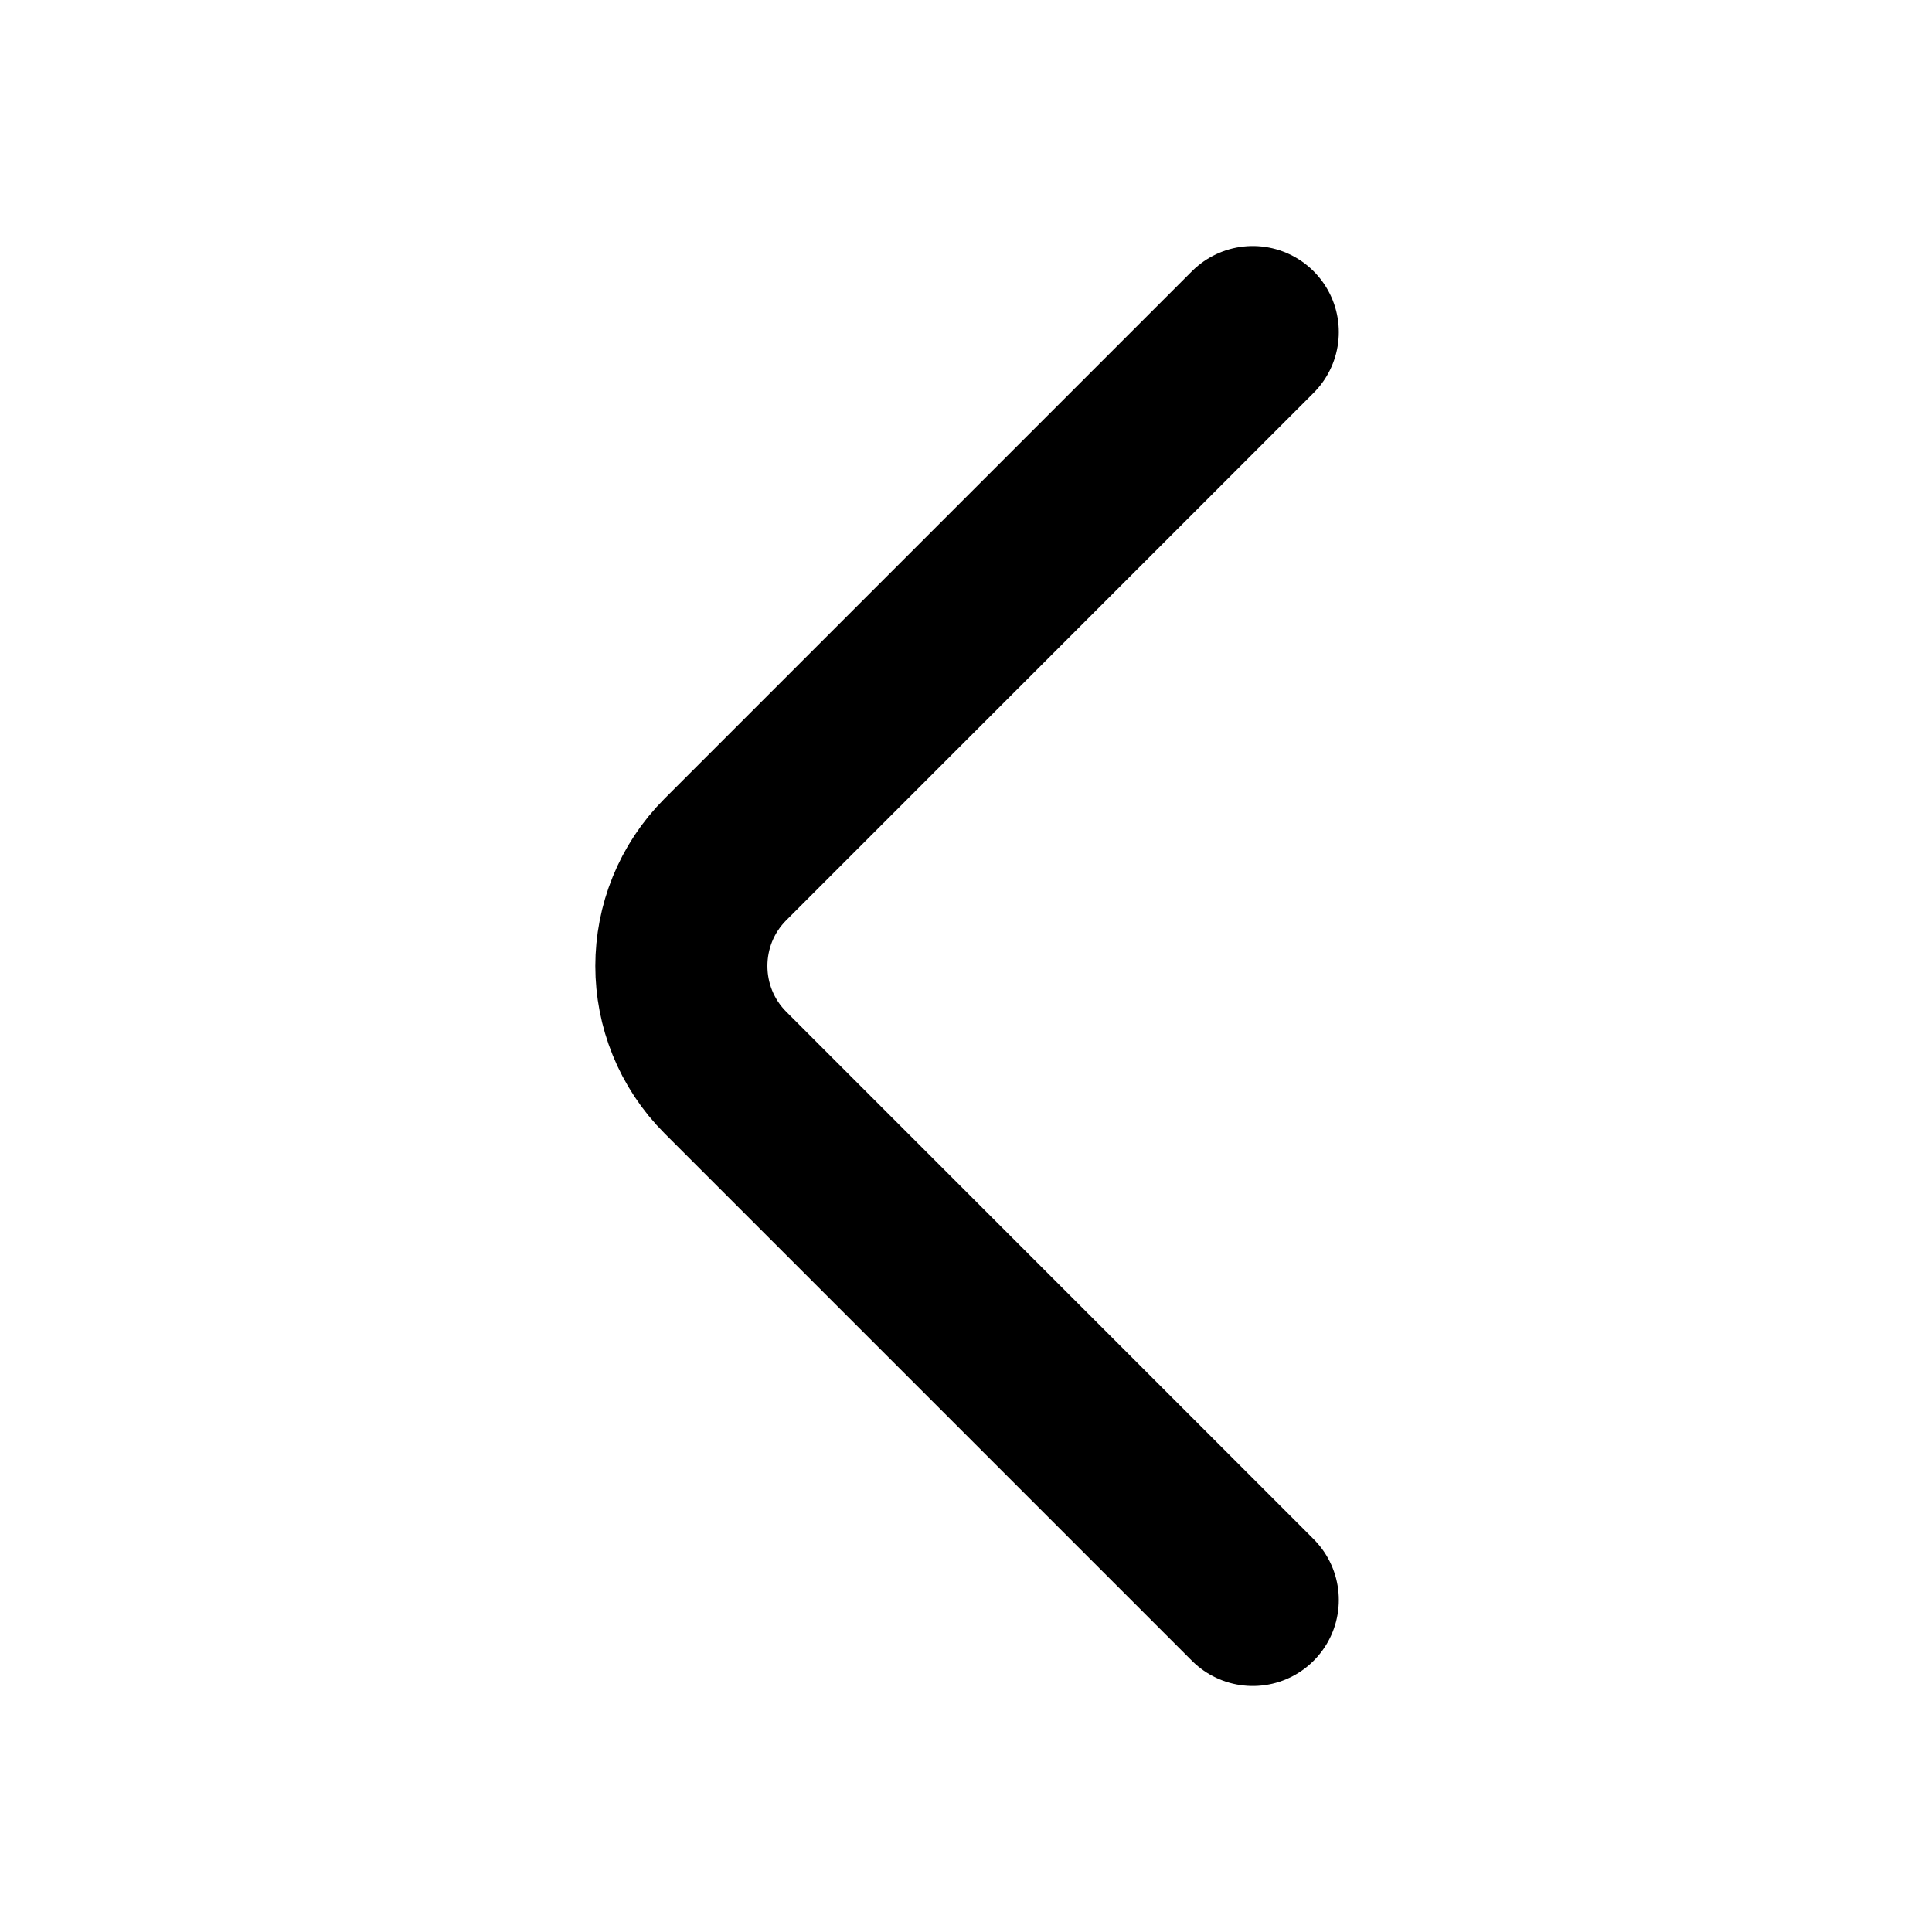
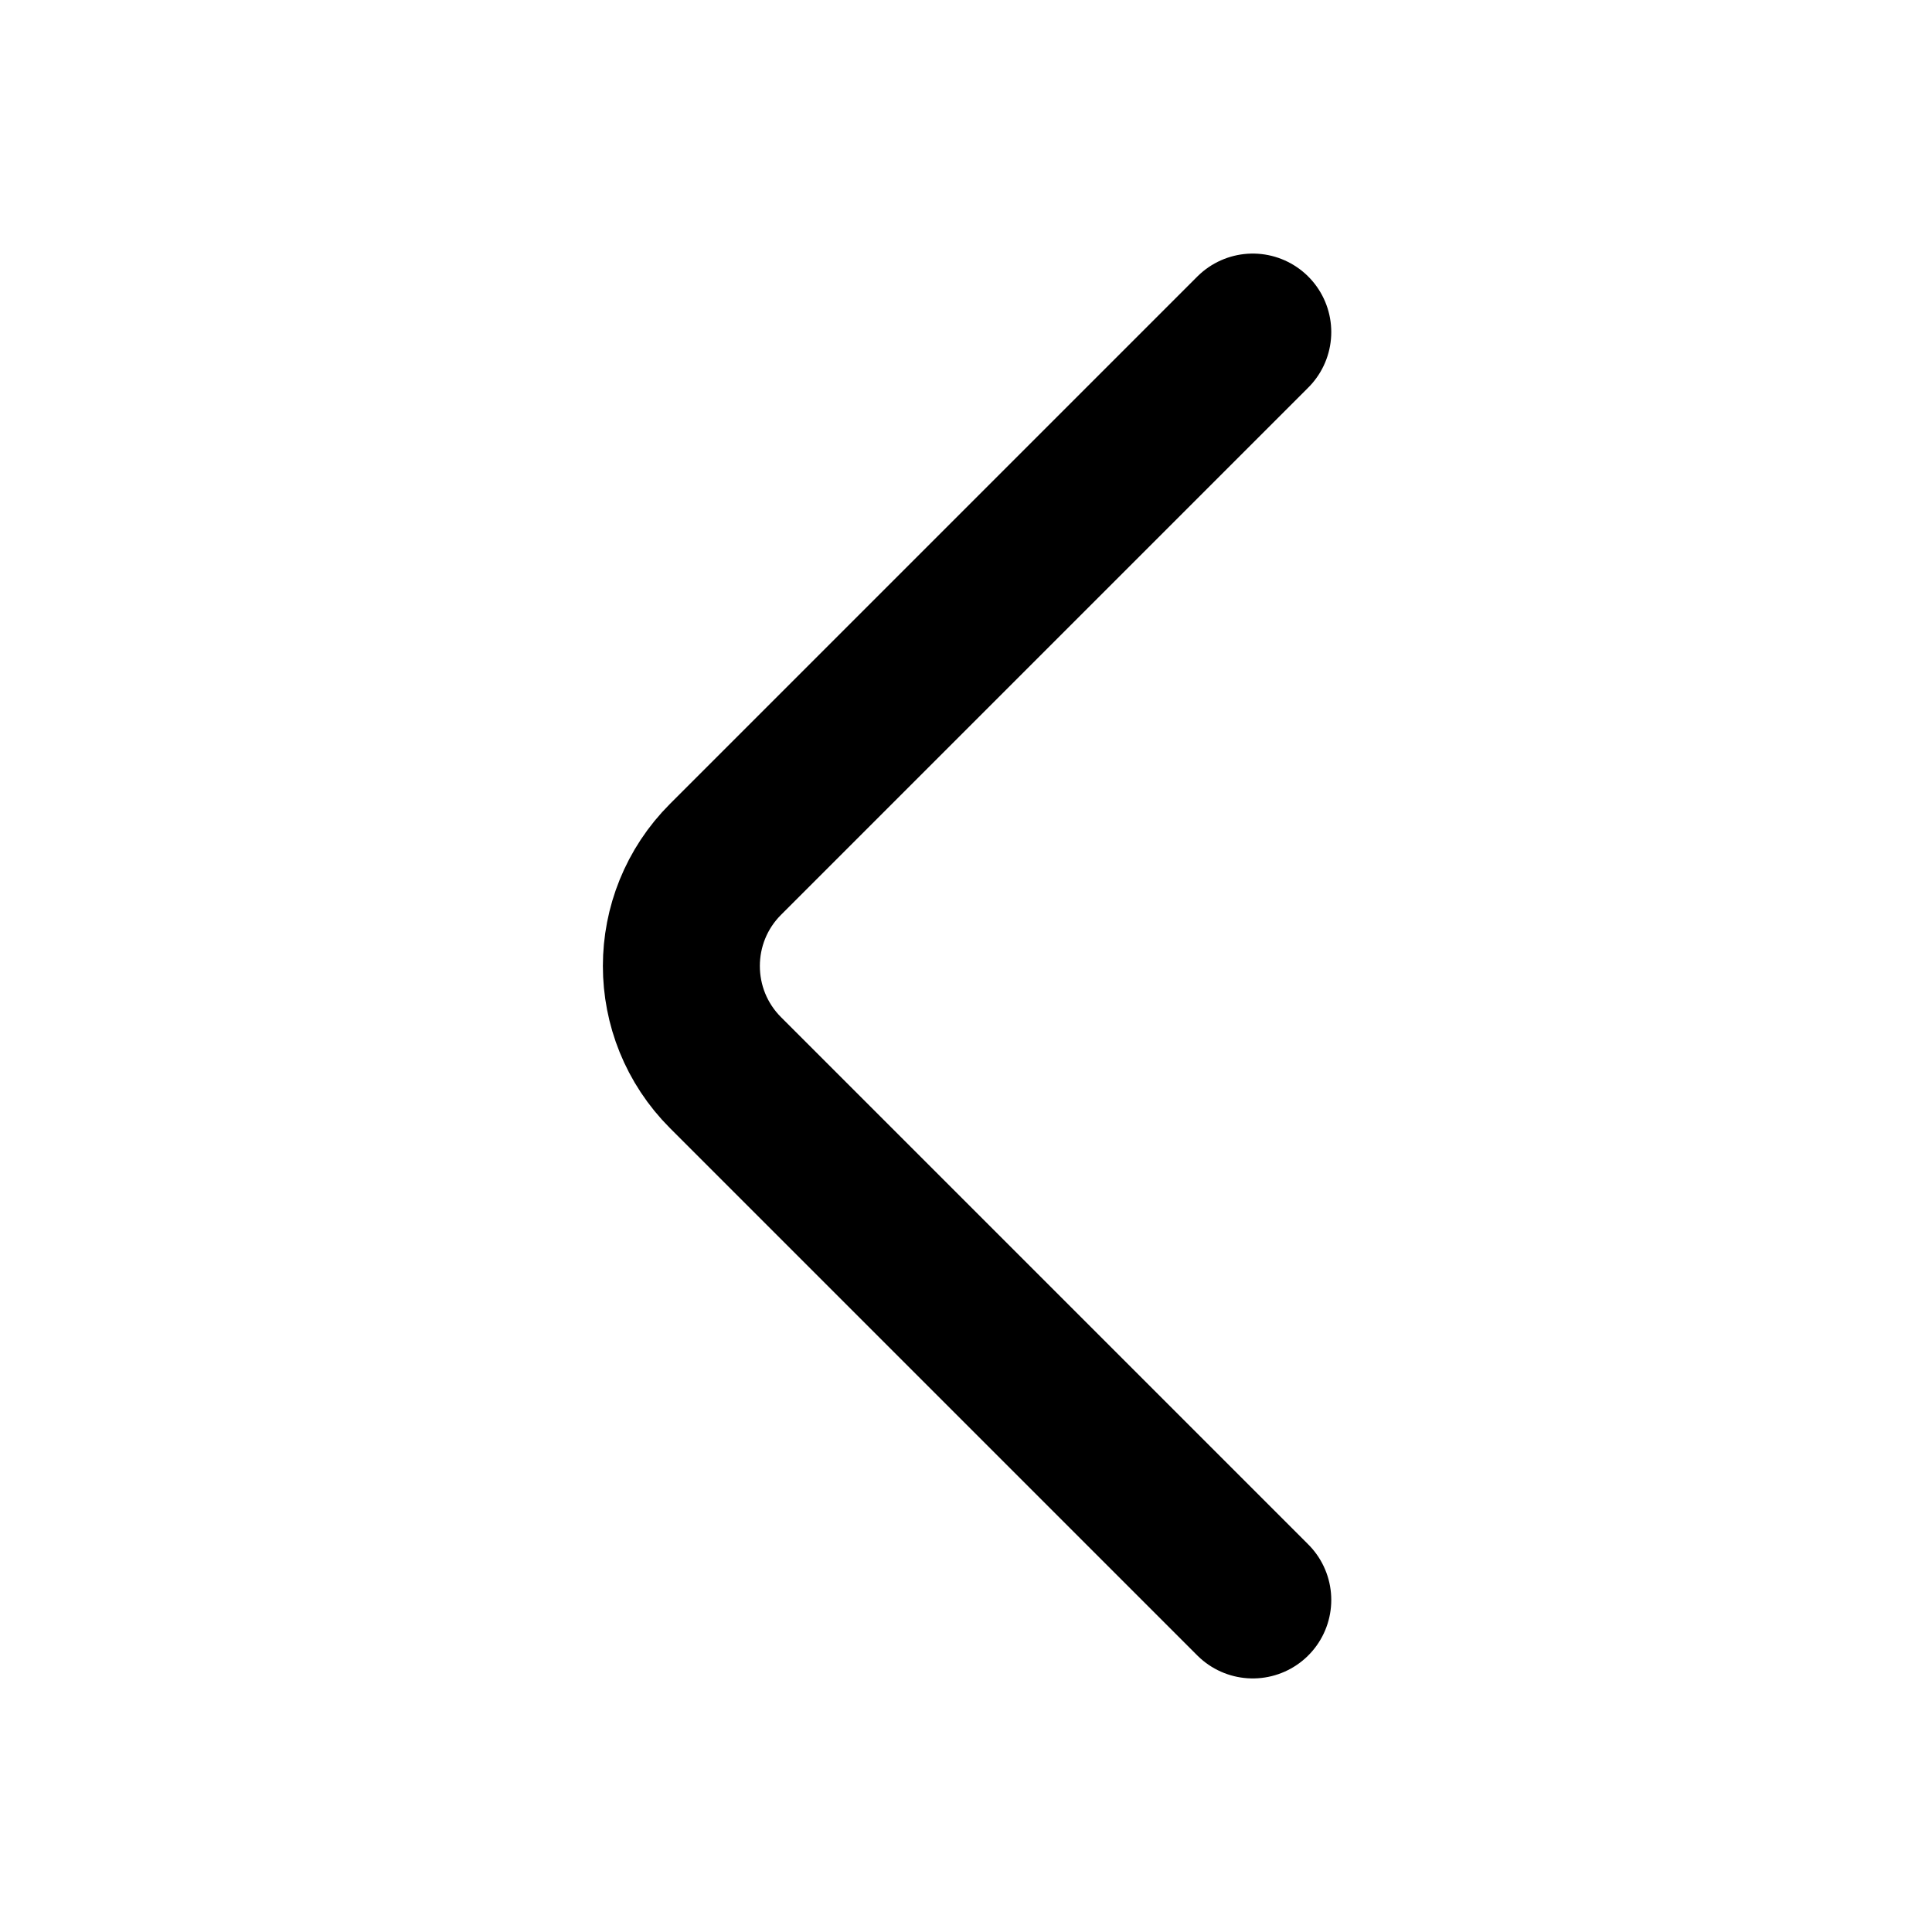
- <svg xmlns="http://www.w3.org/2000/svg" viewBox="0 0 16 16" fill="none" stroke="#000" stroke-width="1.425" stroke-linecap="round" stroke-linejoin="round" aria-hidden="true">
+ <svg xmlns="http://www.w3.org/2000/svg" viewBox="0 0 16 16" fill="none" stroke="#000" stroke-width="1.3" stroke-linecap="round" stroke-linejoin="round" aria-hidden="true">
  <path d="M10.375 2.75L6.009 7.116A1.25 1.25 0 0 0 6.009 8.884L10.375 13.25" />
</svg>
